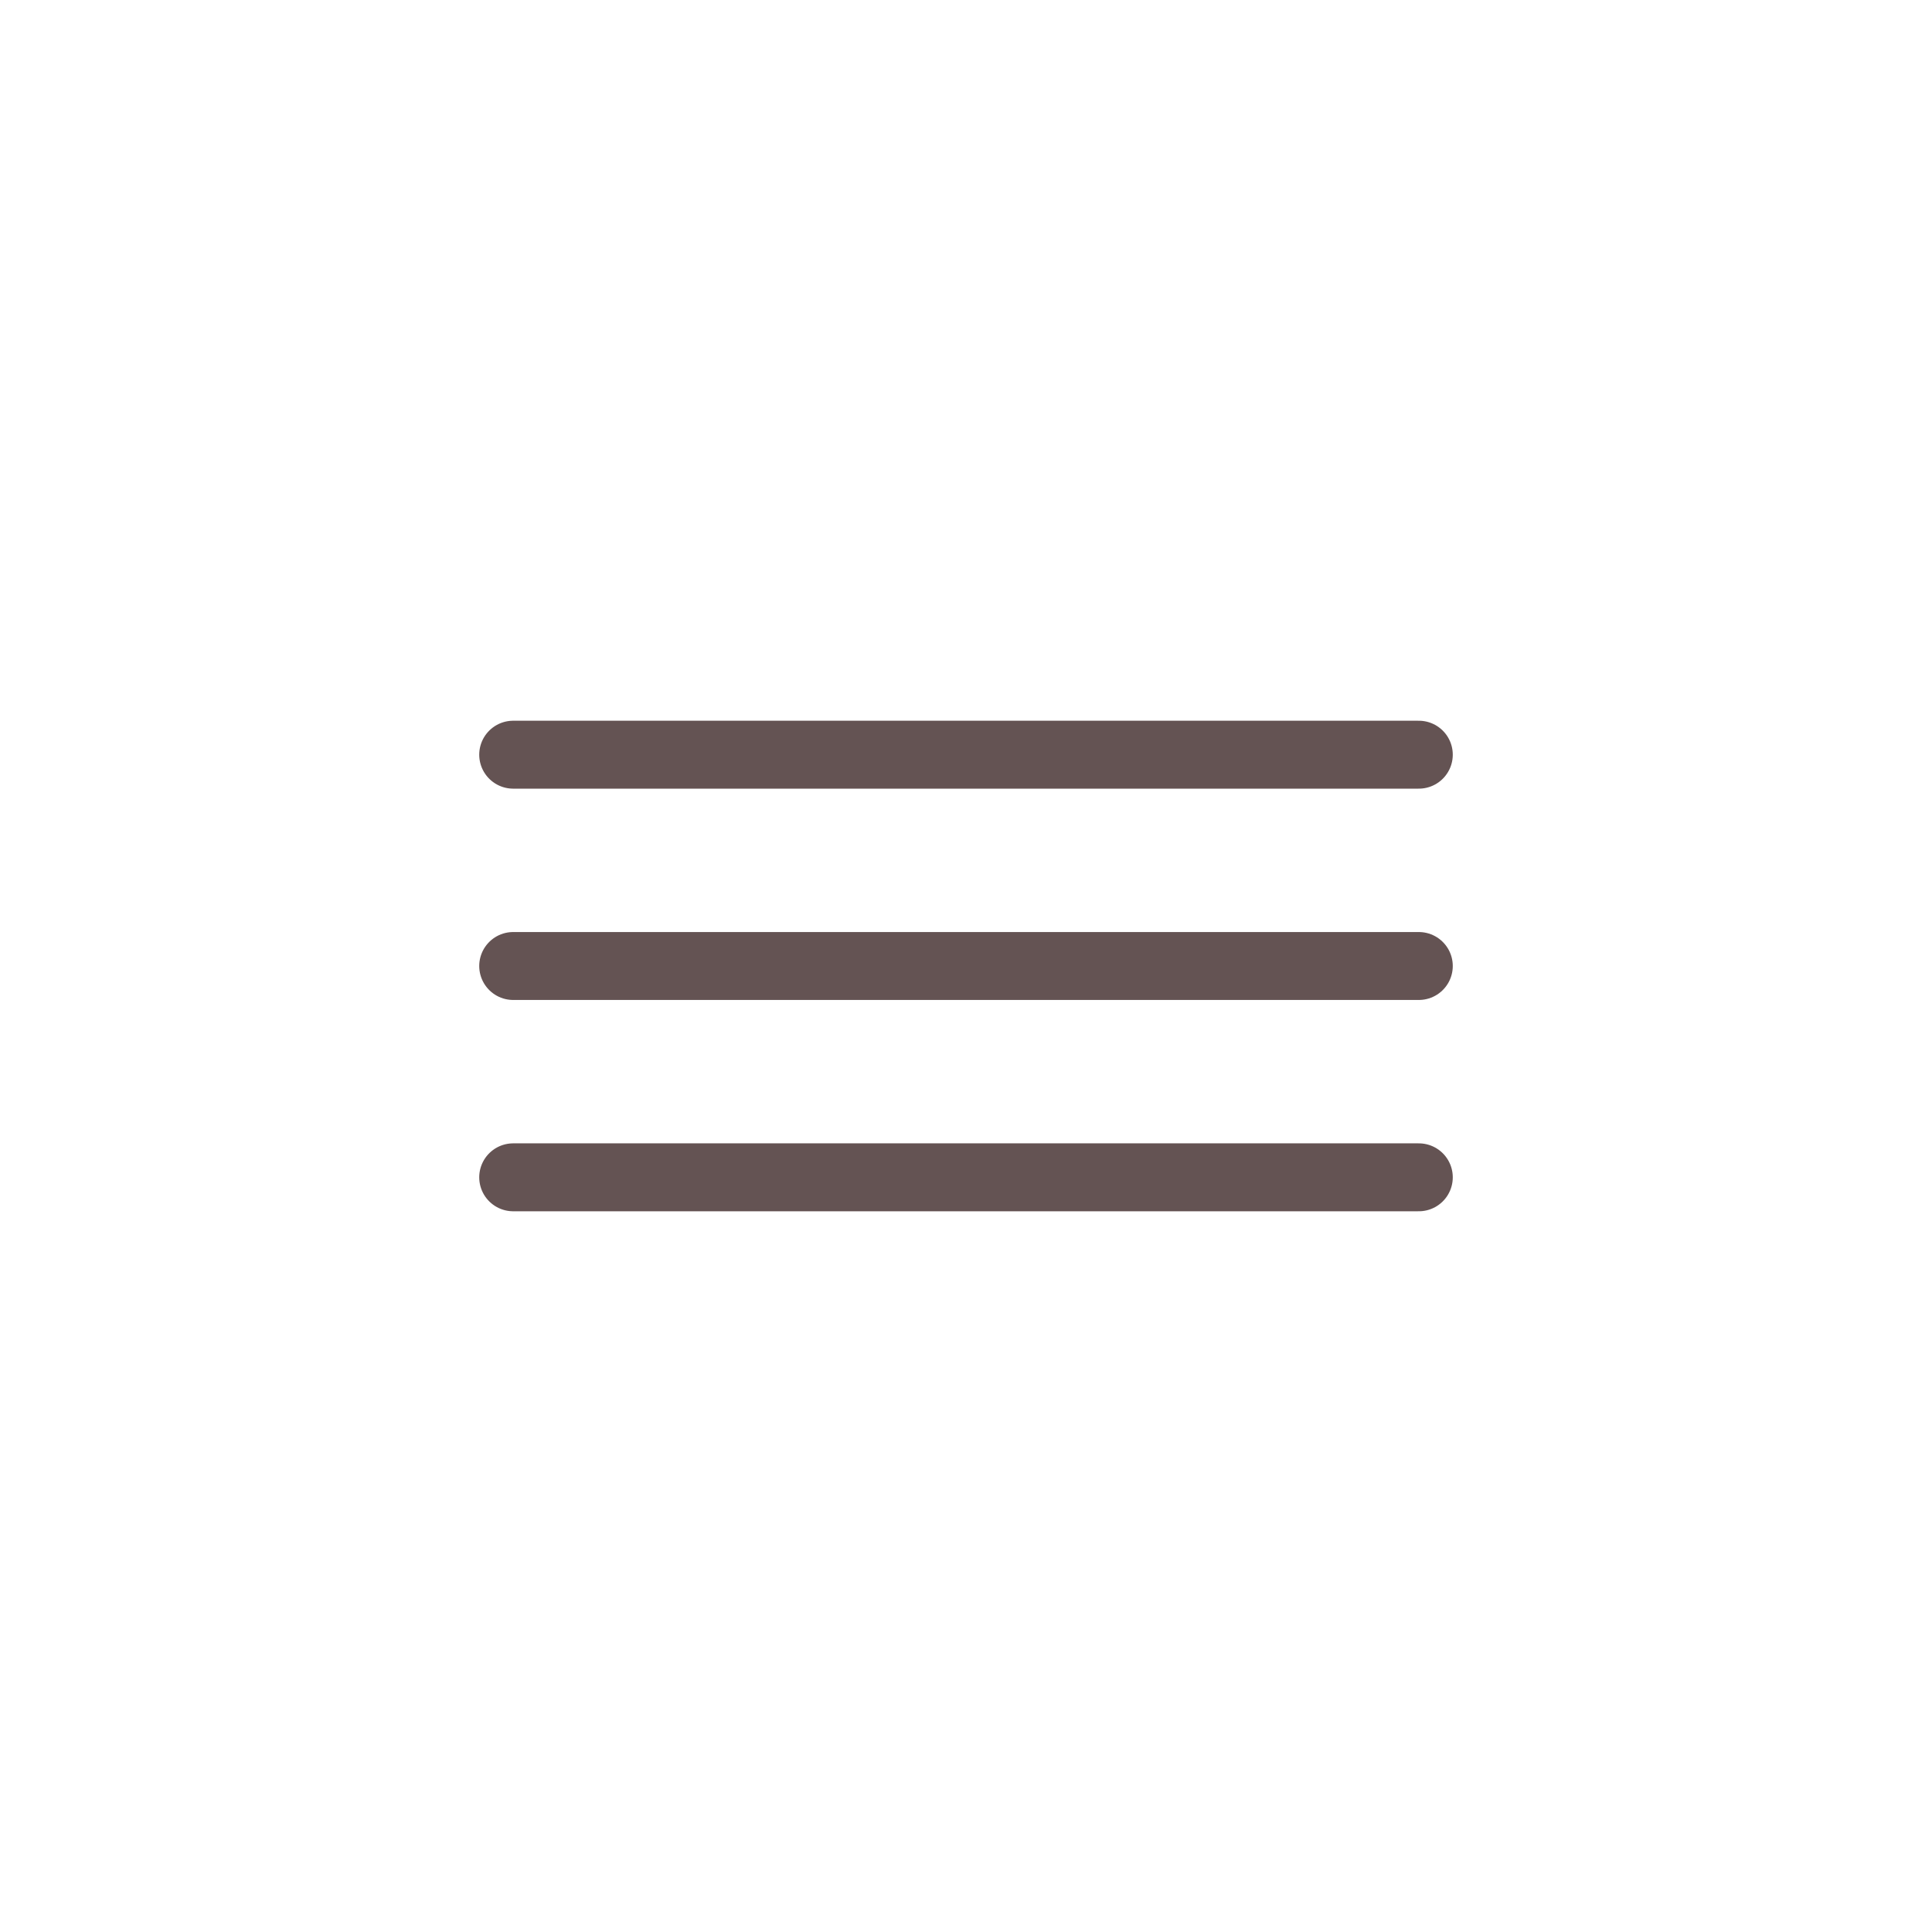
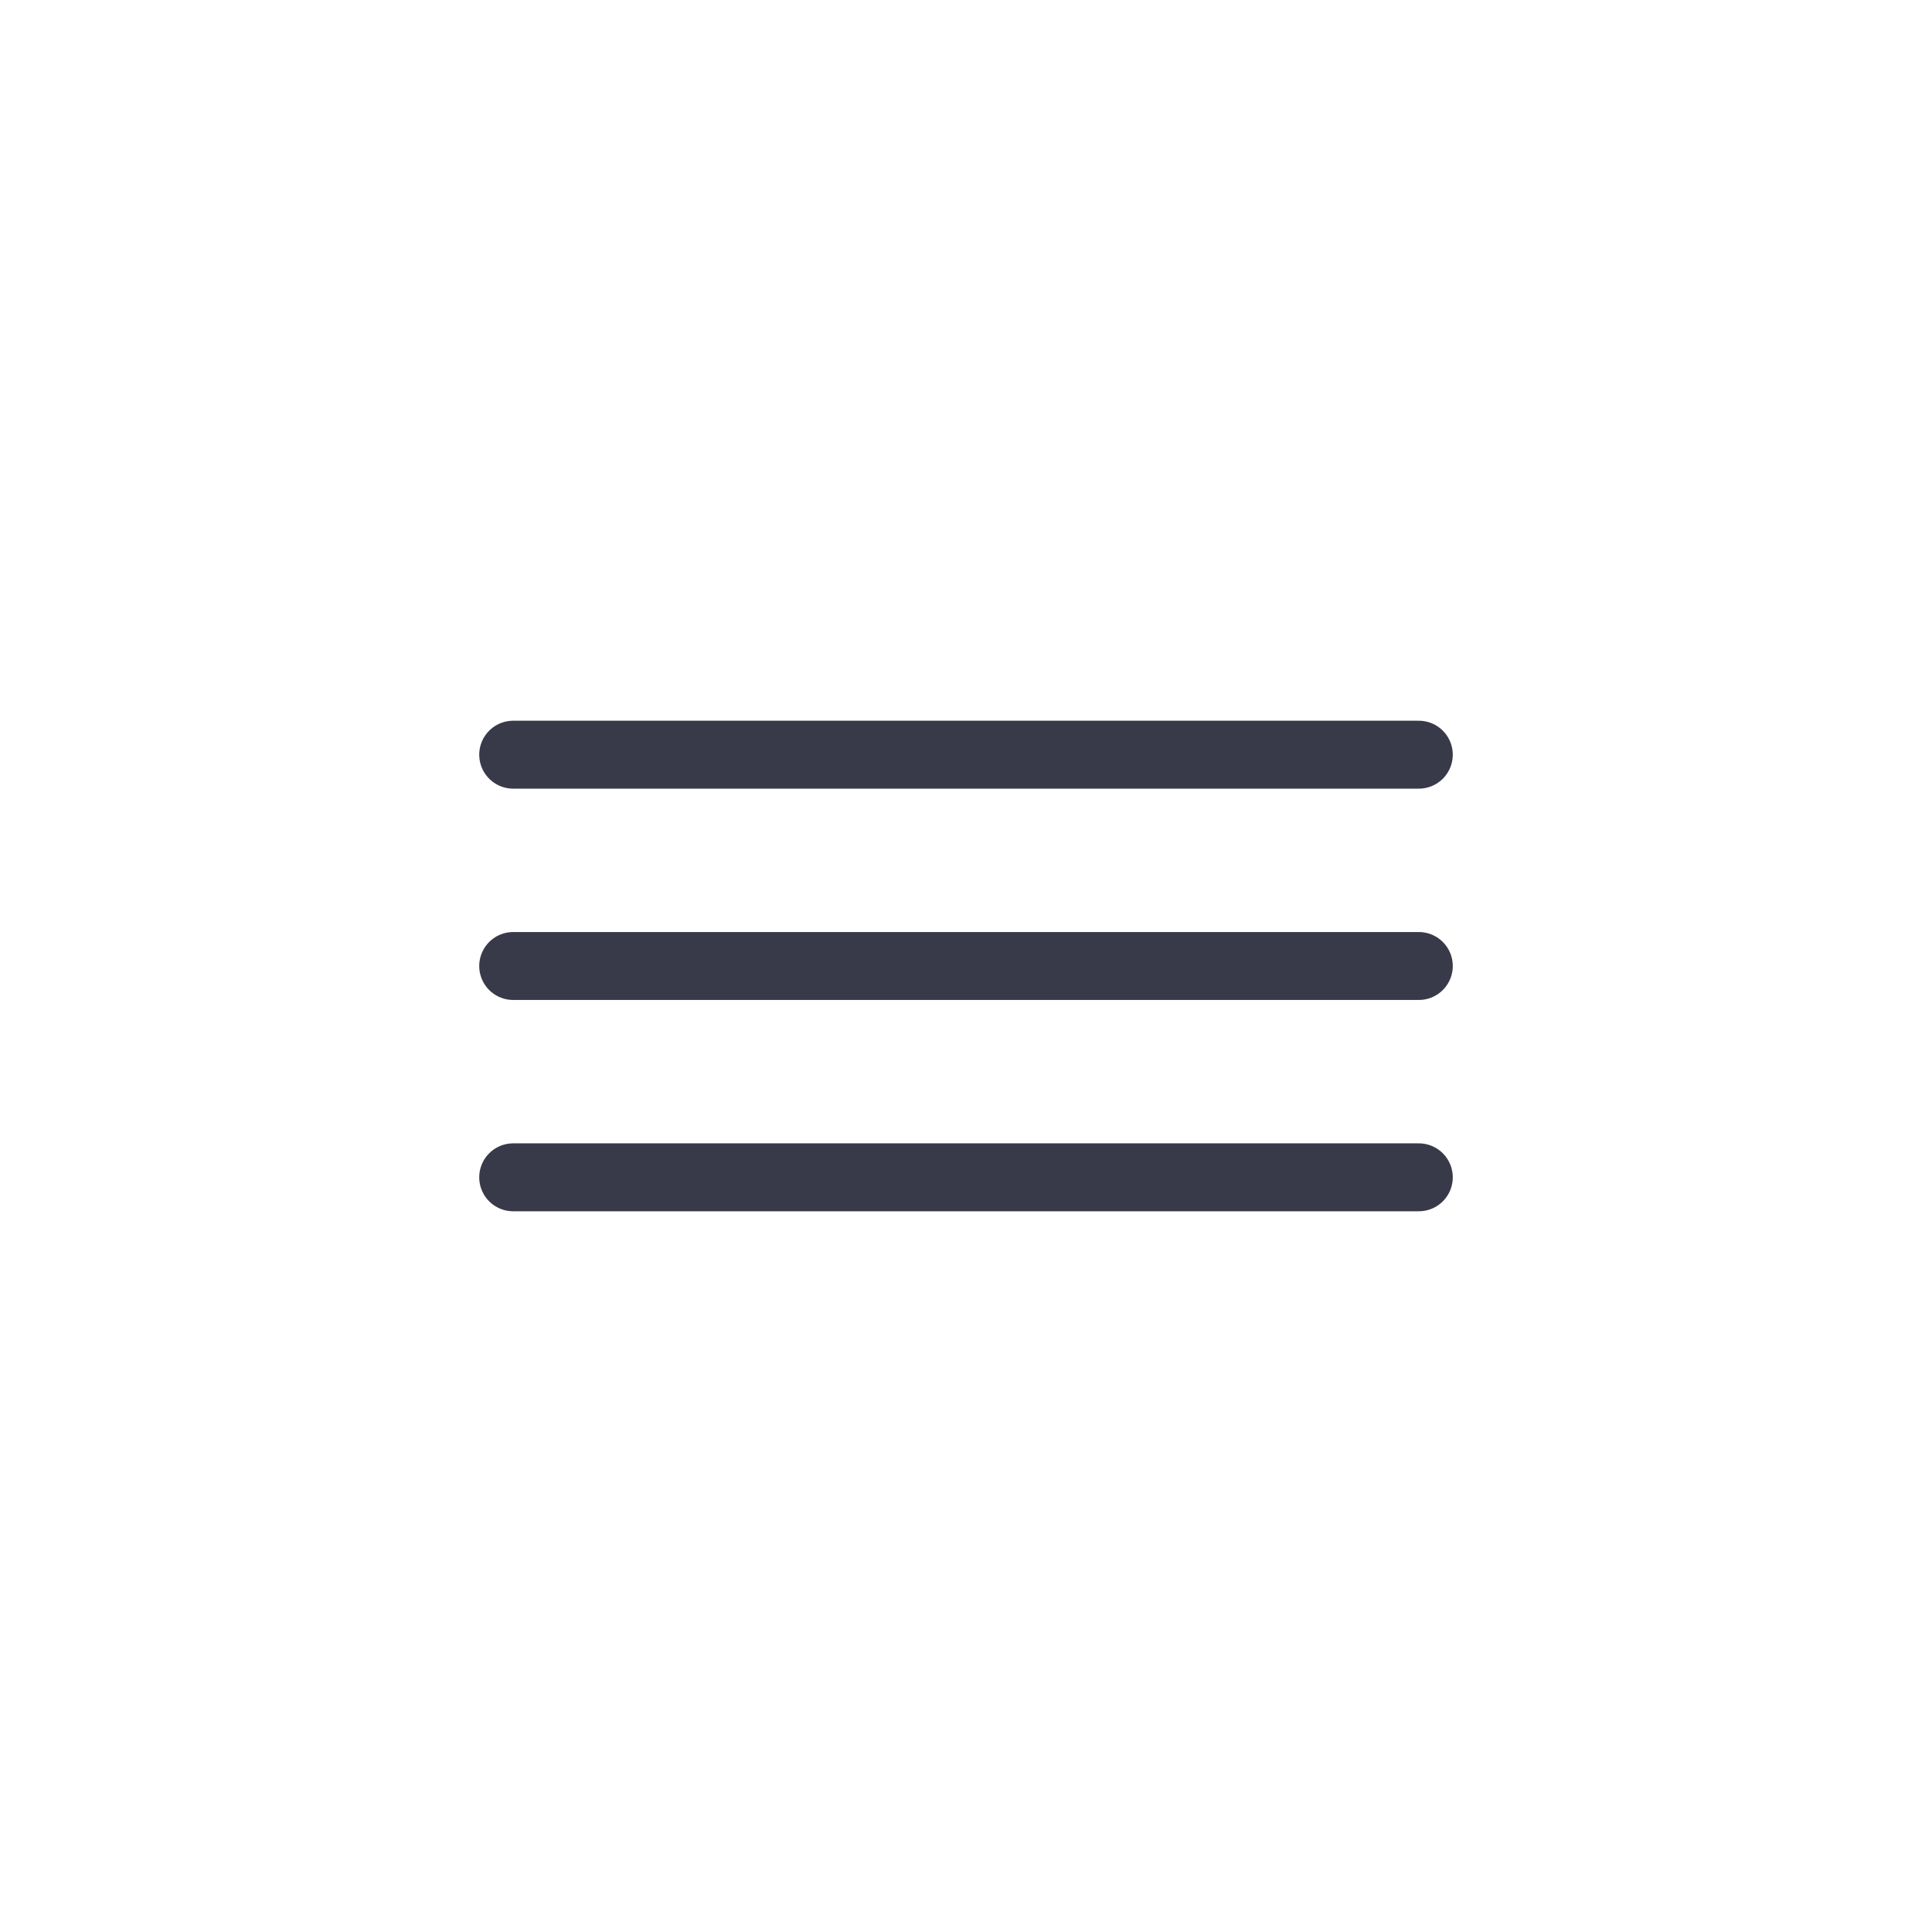
<svg xmlns="http://www.w3.org/2000/svg" viewBox="0 0 512 512">
-   <path fill="none" stroke="#645353" stroke-linecap="round" stroke-miterlimit="10" stroke-width="18" d="M136 200h240">
+   <path fill="none" stroke="#383a4a" stroke-linecap="round" stroke-miterlimit="10" stroke-width="18" d="M136 200h240">
    <animateTransform additive="sum" attributeName="transform" dur="6s" repeatCount="indefinite" type="translate" values="-48 0; 48 0; -48 0" />
  </path>
-   <path fill="none" stroke="#645353" stroke-linecap="round" stroke-miterlimit="10" stroke-width="18" d="M136 256h240">
+   <path fill="none" stroke="#383a4a" stroke-linecap="round" stroke-miterlimit="10" stroke-width="18" d="M136 256h240">
    <animateTransform additive="sum" attributeName="transform" begin="-1.5s" dur="6s" repeatCount="indefinite" type="translate" values="-48 0; 48 0; -48 0" />
  </path>
-   <path fill="none" stroke="#645353" stroke-linecap="round" stroke-miterlimit="10" stroke-width="18" d="M136 312h240">
+   <path fill="none" stroke="#383a4a" stroke-linecap="round" stroke-miterlimit="10" stroke-width="18" d="M136 312h240">
    <animateTransform additive="sum" attributeName="transform" dur="6s" repeatCount="indefinite" type="translate" values="48 0; -48 0; 48 0" />
  </path>
</svg>
